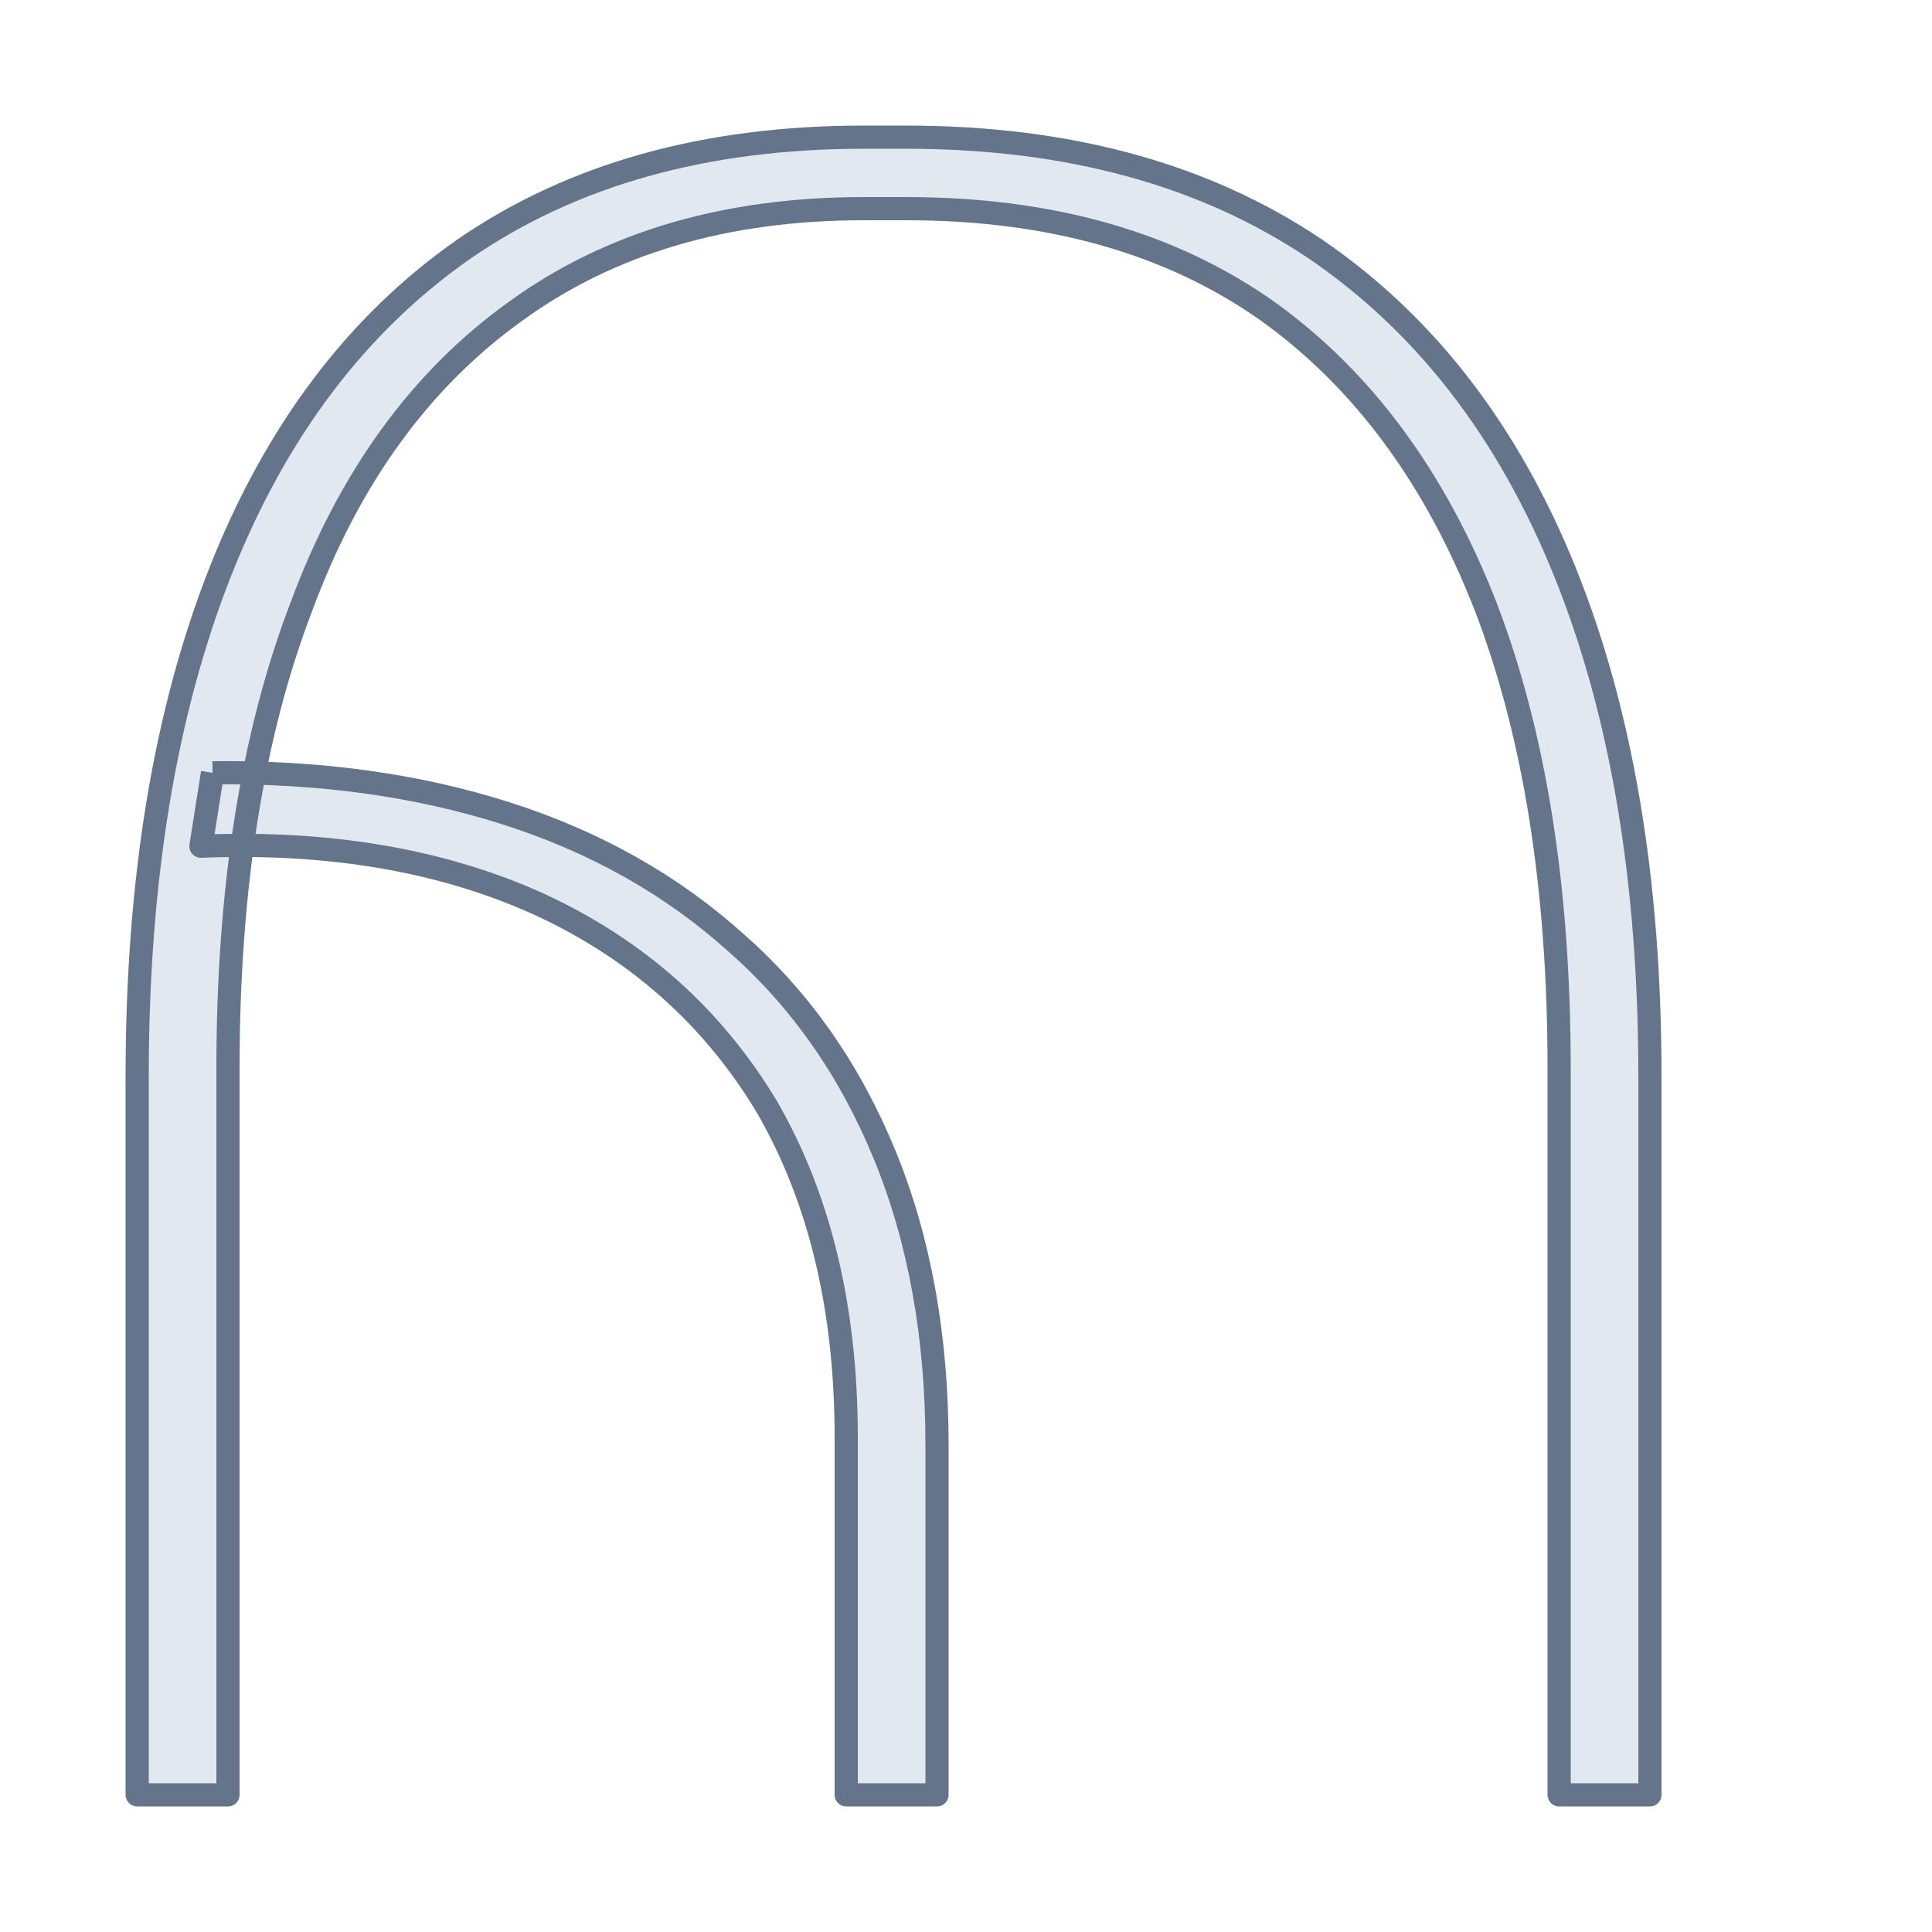
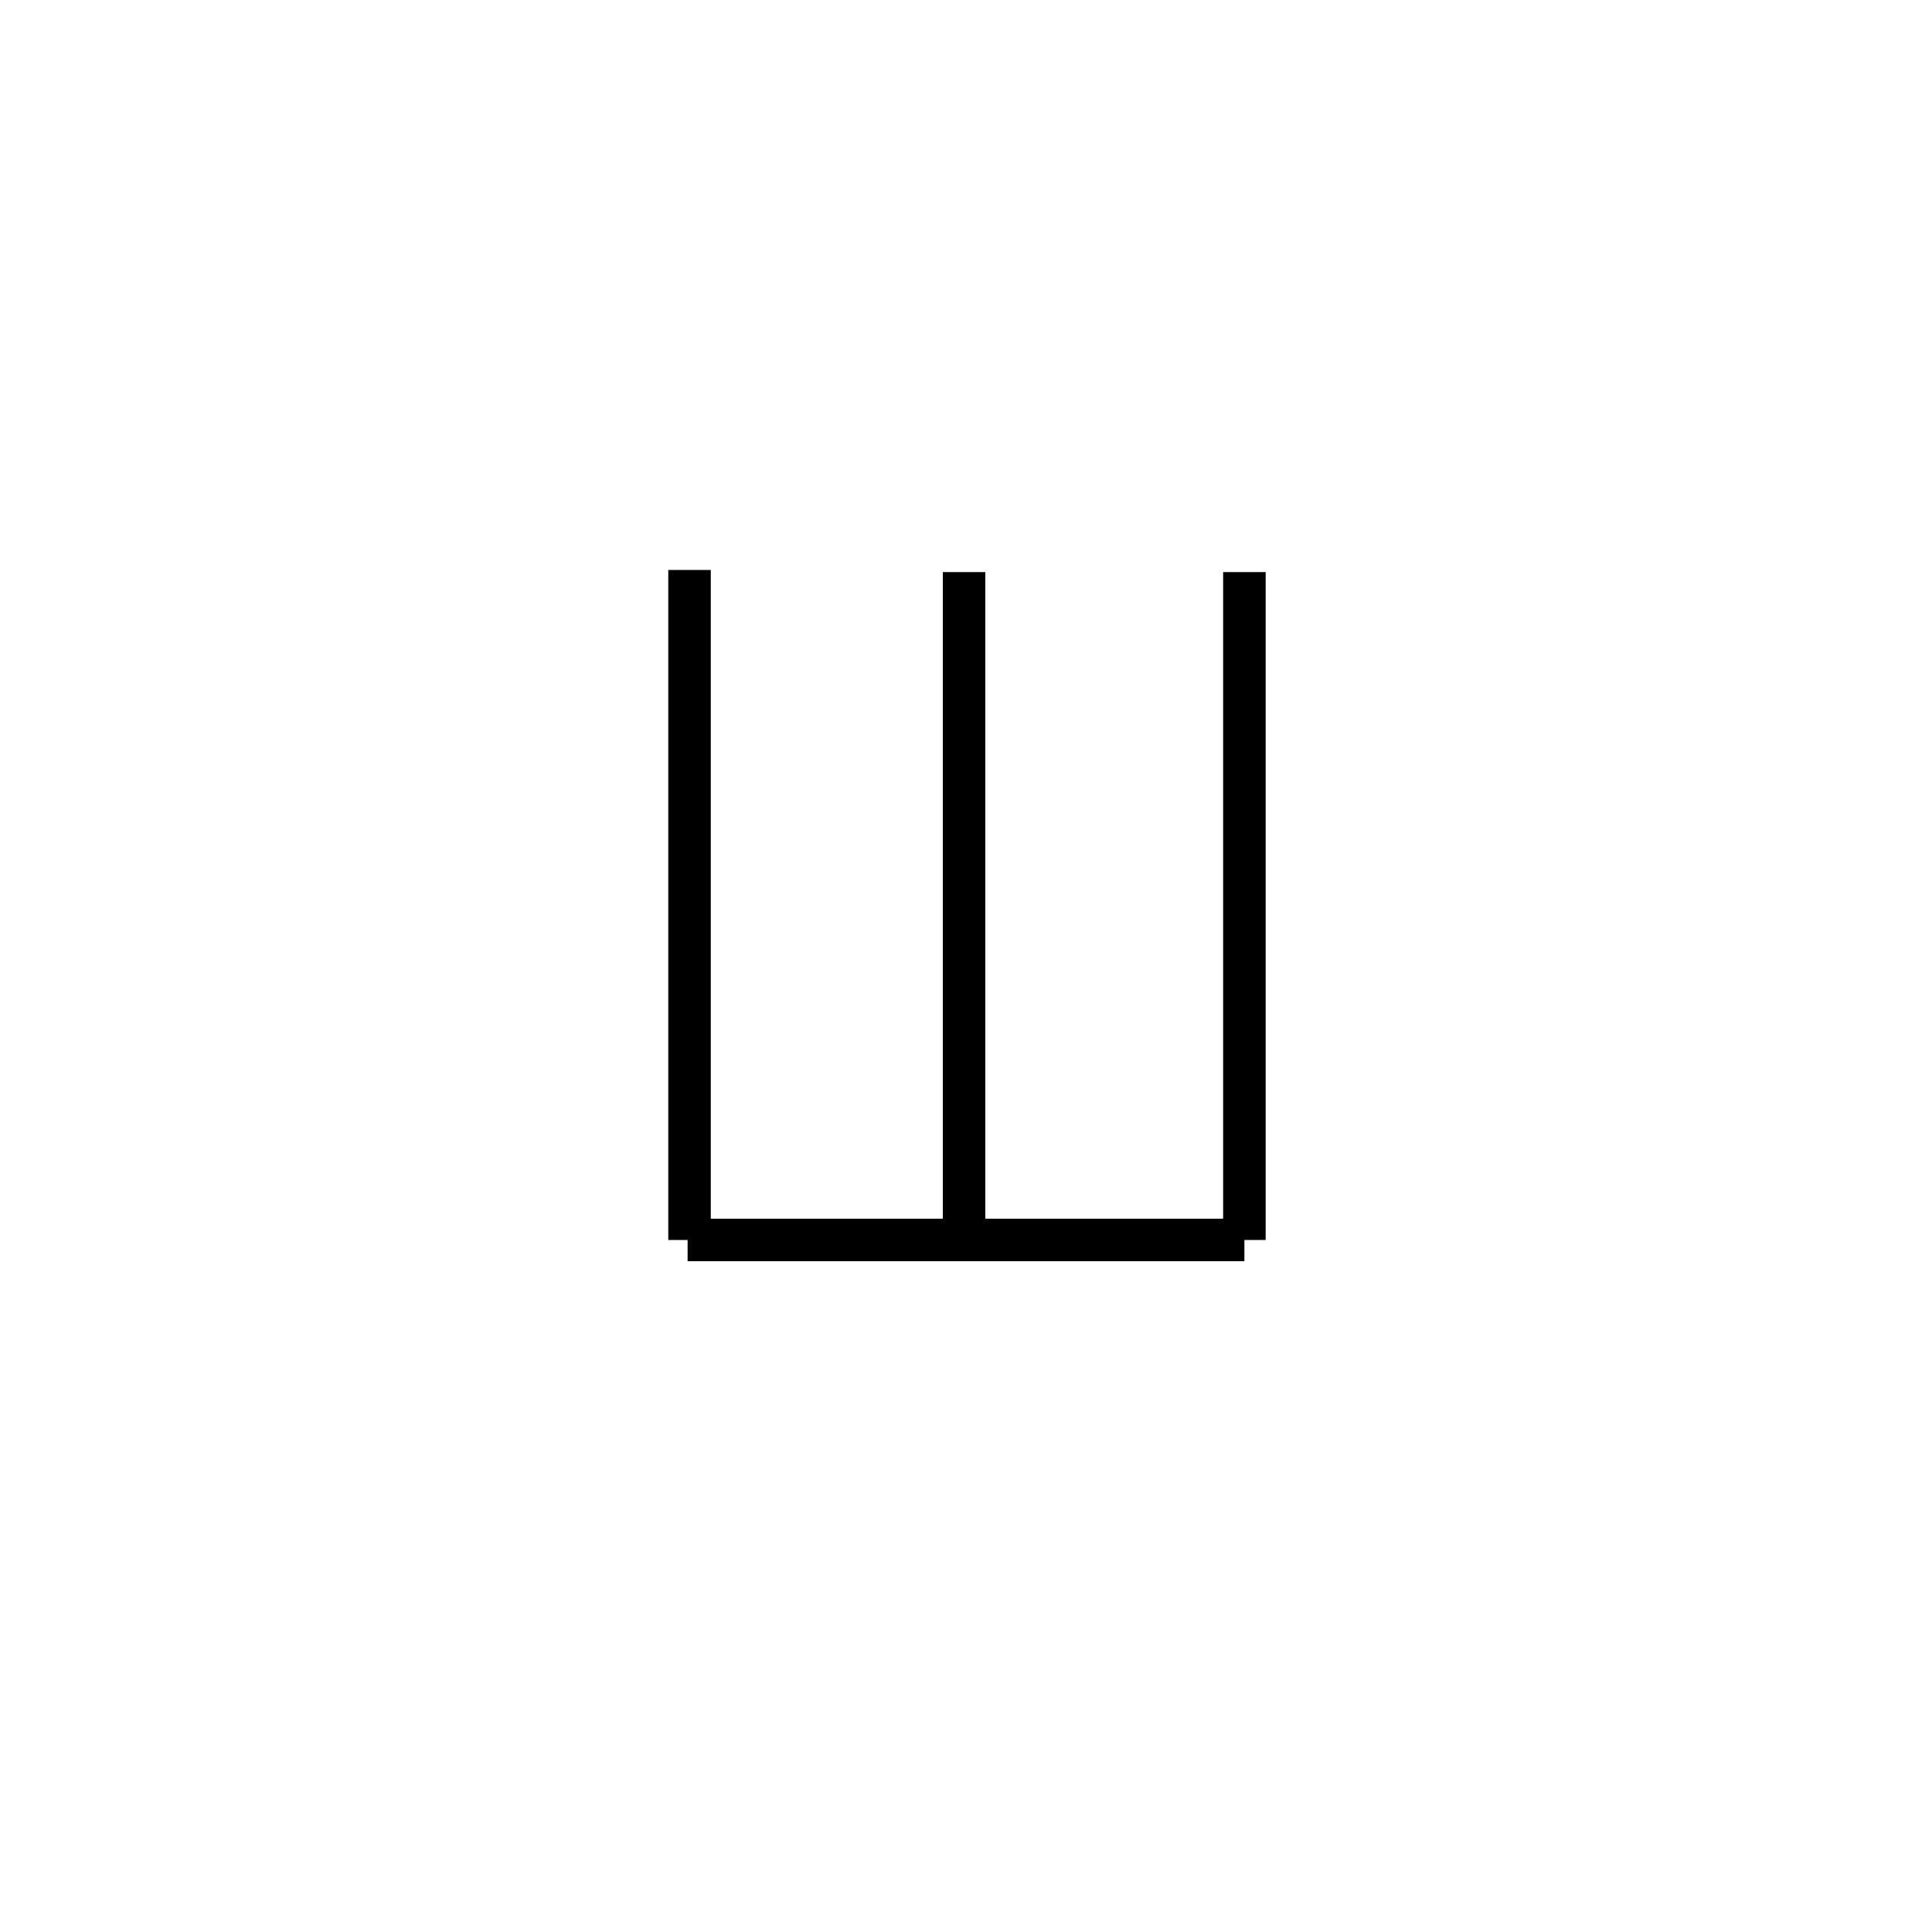
- <svg xmlns="http://www.w3.org/2000/svg" viewBox="0 0 100 100" fill="none">
-   <path d="M 46.9 7.1 L 44.7 7.1 Q 32.4 7.1 24 12.9 Q 15.7 18.7 11.4 29.6 Q 7.1 40.5 7.1 55.7 L 7.1 55.7 L 7.1 92.9 L 11.8 92.9 L 11.8 55.3 Q 11.8 41.3 15.6 31.4 Q 19.3 21.4 26.7 16.1 Q 34 10.8 44.7 10.8 L 44.7 10.8 L 46.9 10.8 Q 58.1 10.8 65.6 16.1 Q 73 21.4 76.9 31.4 Q 80.7 41.3 80.7 55.3 L 80.7 55.3 L 80.7 92.9 L 85.4 92.9 L 85.4 55.7 Q 85.4 40.5 81 29.6 Q 76.6 18.7 68.1 12.9 Q 59.5 7.1 46.9 7.1 L 46.9 7.1 M 11 40 L 11 40 L 10.4 43.8 Q 20.4 43.4 27.9 46.8 Q 35.5 50.3 39.7 57.3 Q 43.8 64.4 43.8 74.4 L 43.8 74.4 L 43.8 92.9 L 48.5 92.9 L 48.5 74.8 Q 48.5 66.4 45.8 59.8 Q 43.1 53.2 38.1 48.8 Q 33.1 44.3 26.2 42.1 Q 19.3 39.9 11 40" fill="#e2e8f0" stroke="#64748b" stroke-width="1.2" stroke-linejoin="round" />
+ <svg xmlns="http://www.w3.org/2000/svg" viewBox="0 0 100 100" fill="none" stroke="currentColor" stroke-linecap="butt" stroke-linejoin="round" data-glyph="ש" data-group="he-print" data-outline="true">
+   <path id="stroke-1" d="M 64.41 29.61 L 64.41 64.18" fill="none" stroke="currentColor" stroke-width="2.2" stroke-linecap="butt" stroke-linejoin="round" />
+   <path id="stroke-2" d="M 64.41 64.18 L 35.59 64.18" fill="none" stroke="currentColor" stroke-width="2.2" stroke-linecap="butt" stroke-linejoin="round" />
+   <path id="stroke-3" d="M 49.9 29.61 L 49.9 64.18" fill="none" stroke="currentColor" stroke-width="2.2" stroke-linecap="butt" stroke-linejoin="round" />
+   <path id="stroke-4" d="M 35.69 29.5 L 35.69 64.18" fill="none" stroke="currentColor" stroke-width="2.2" stroke-linecap="butt" stroke-linejoin="round" />
</svg>
